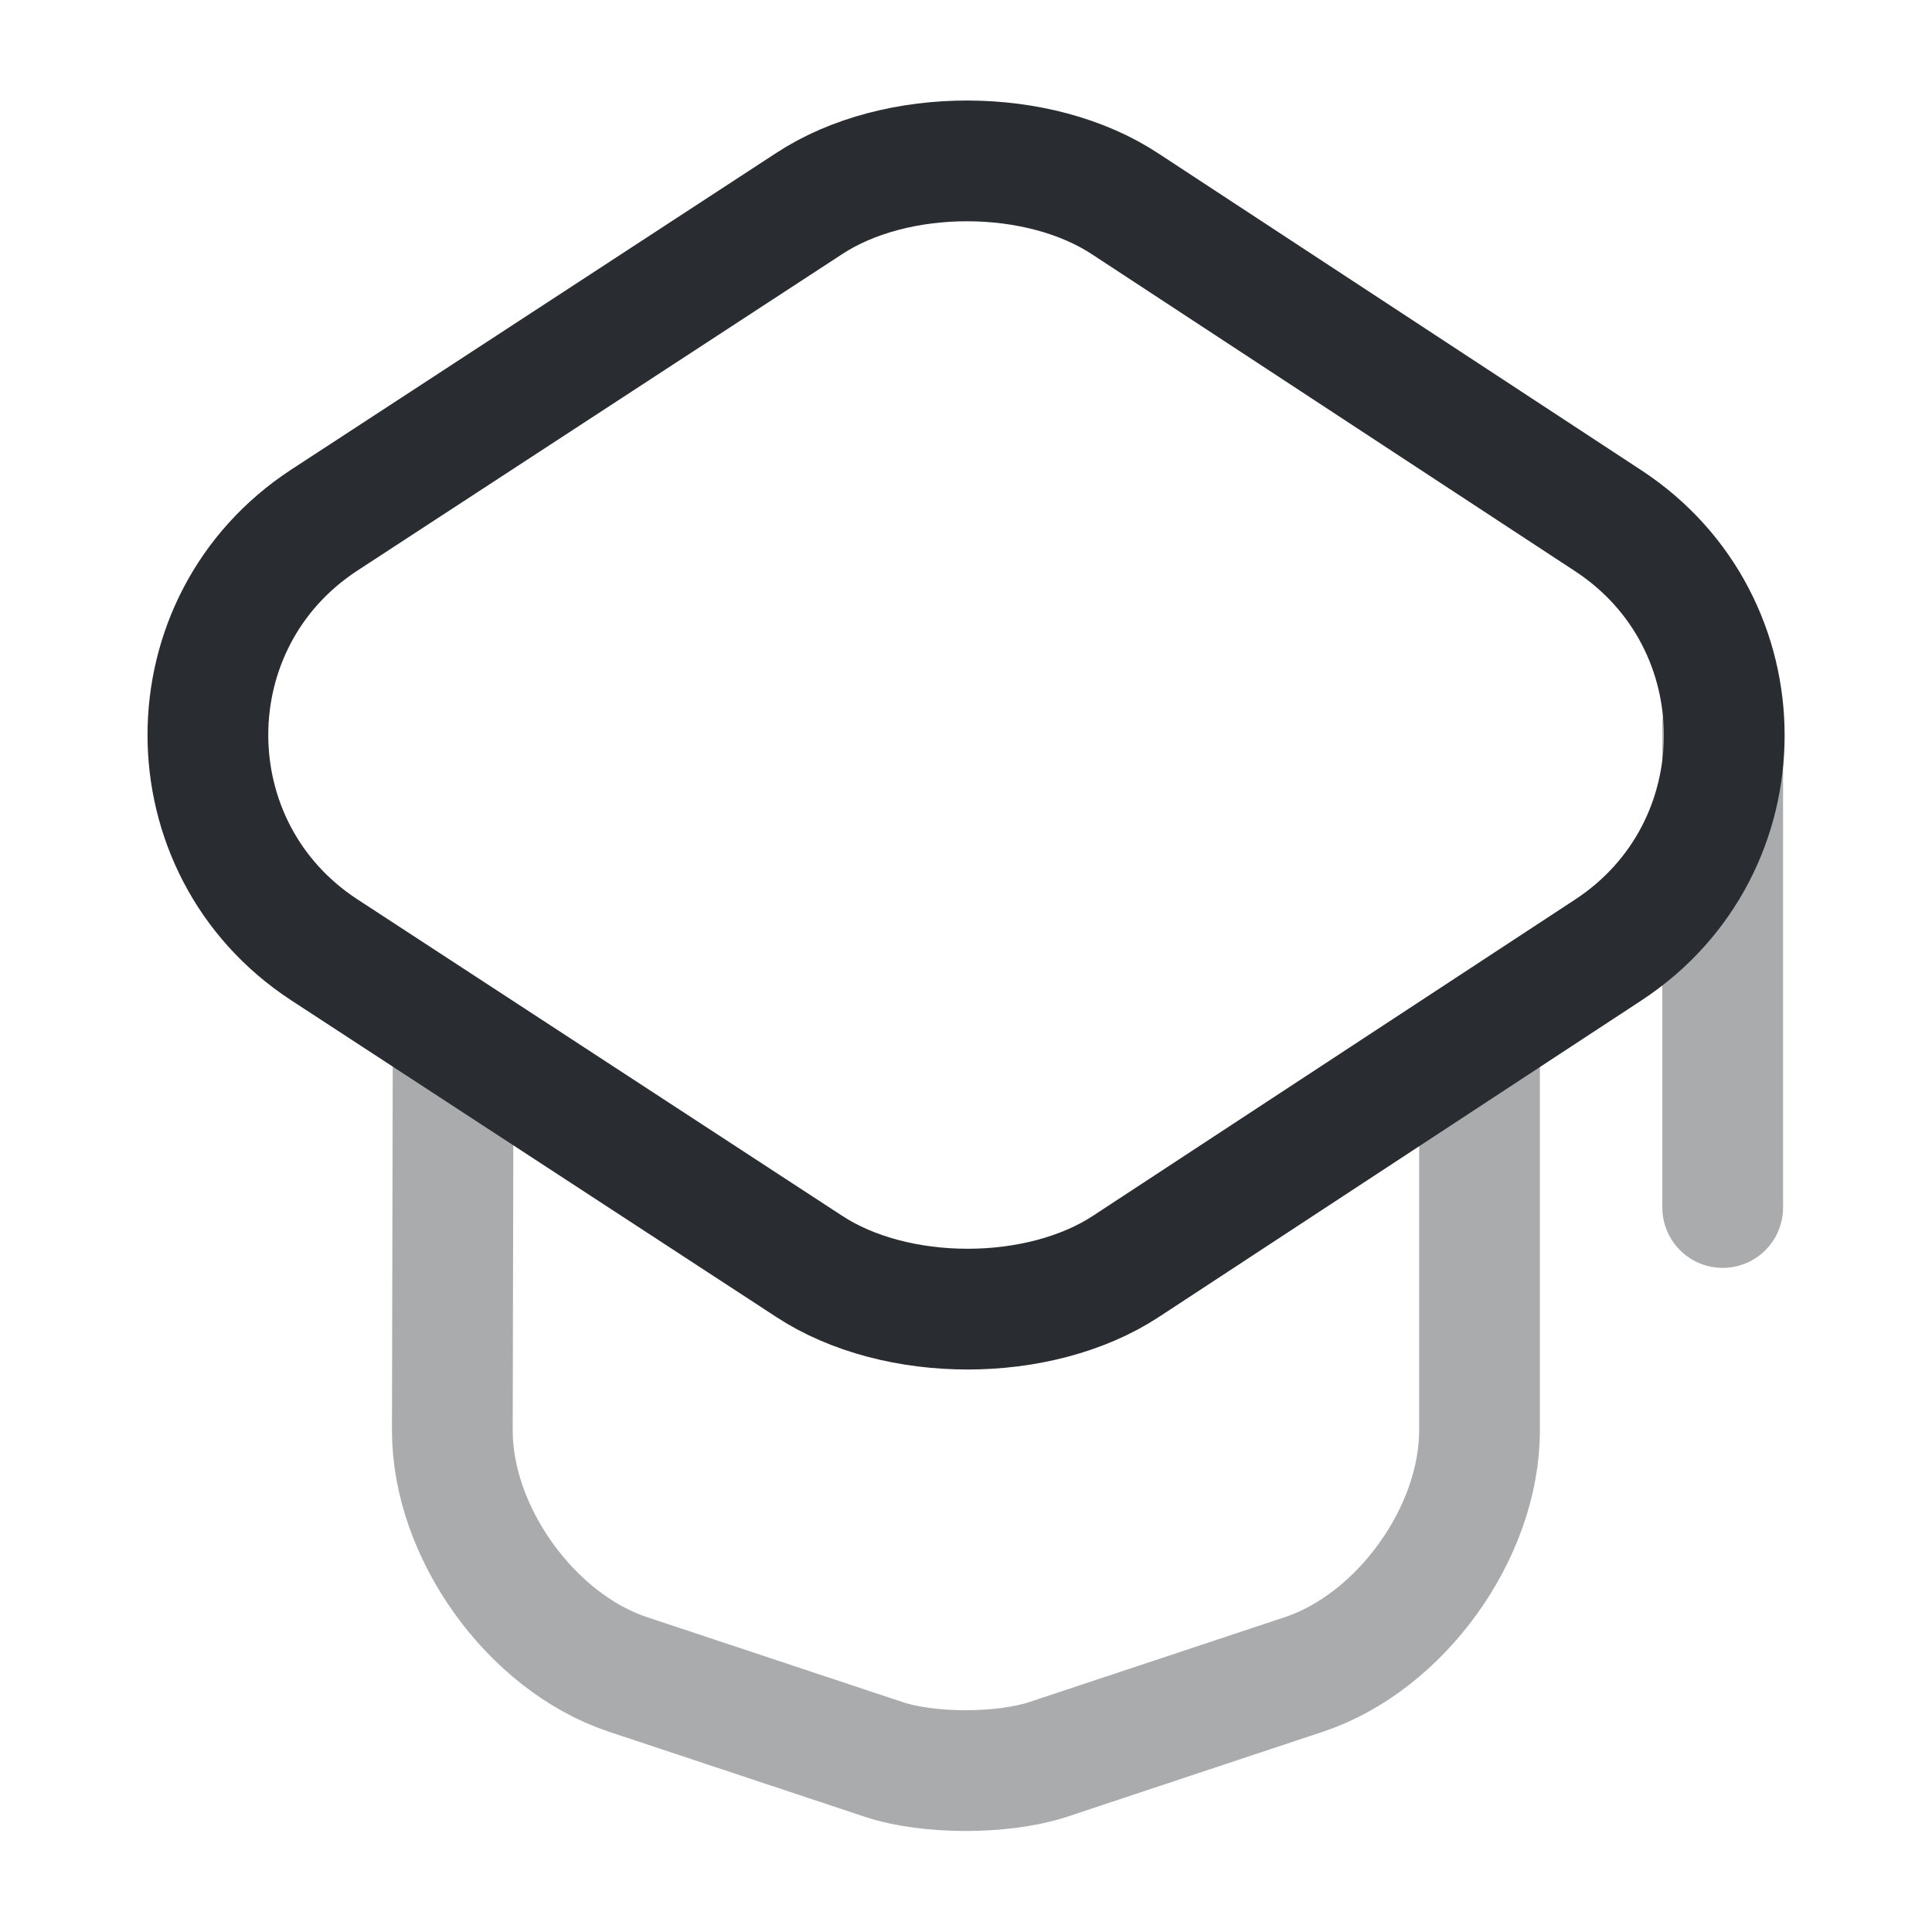
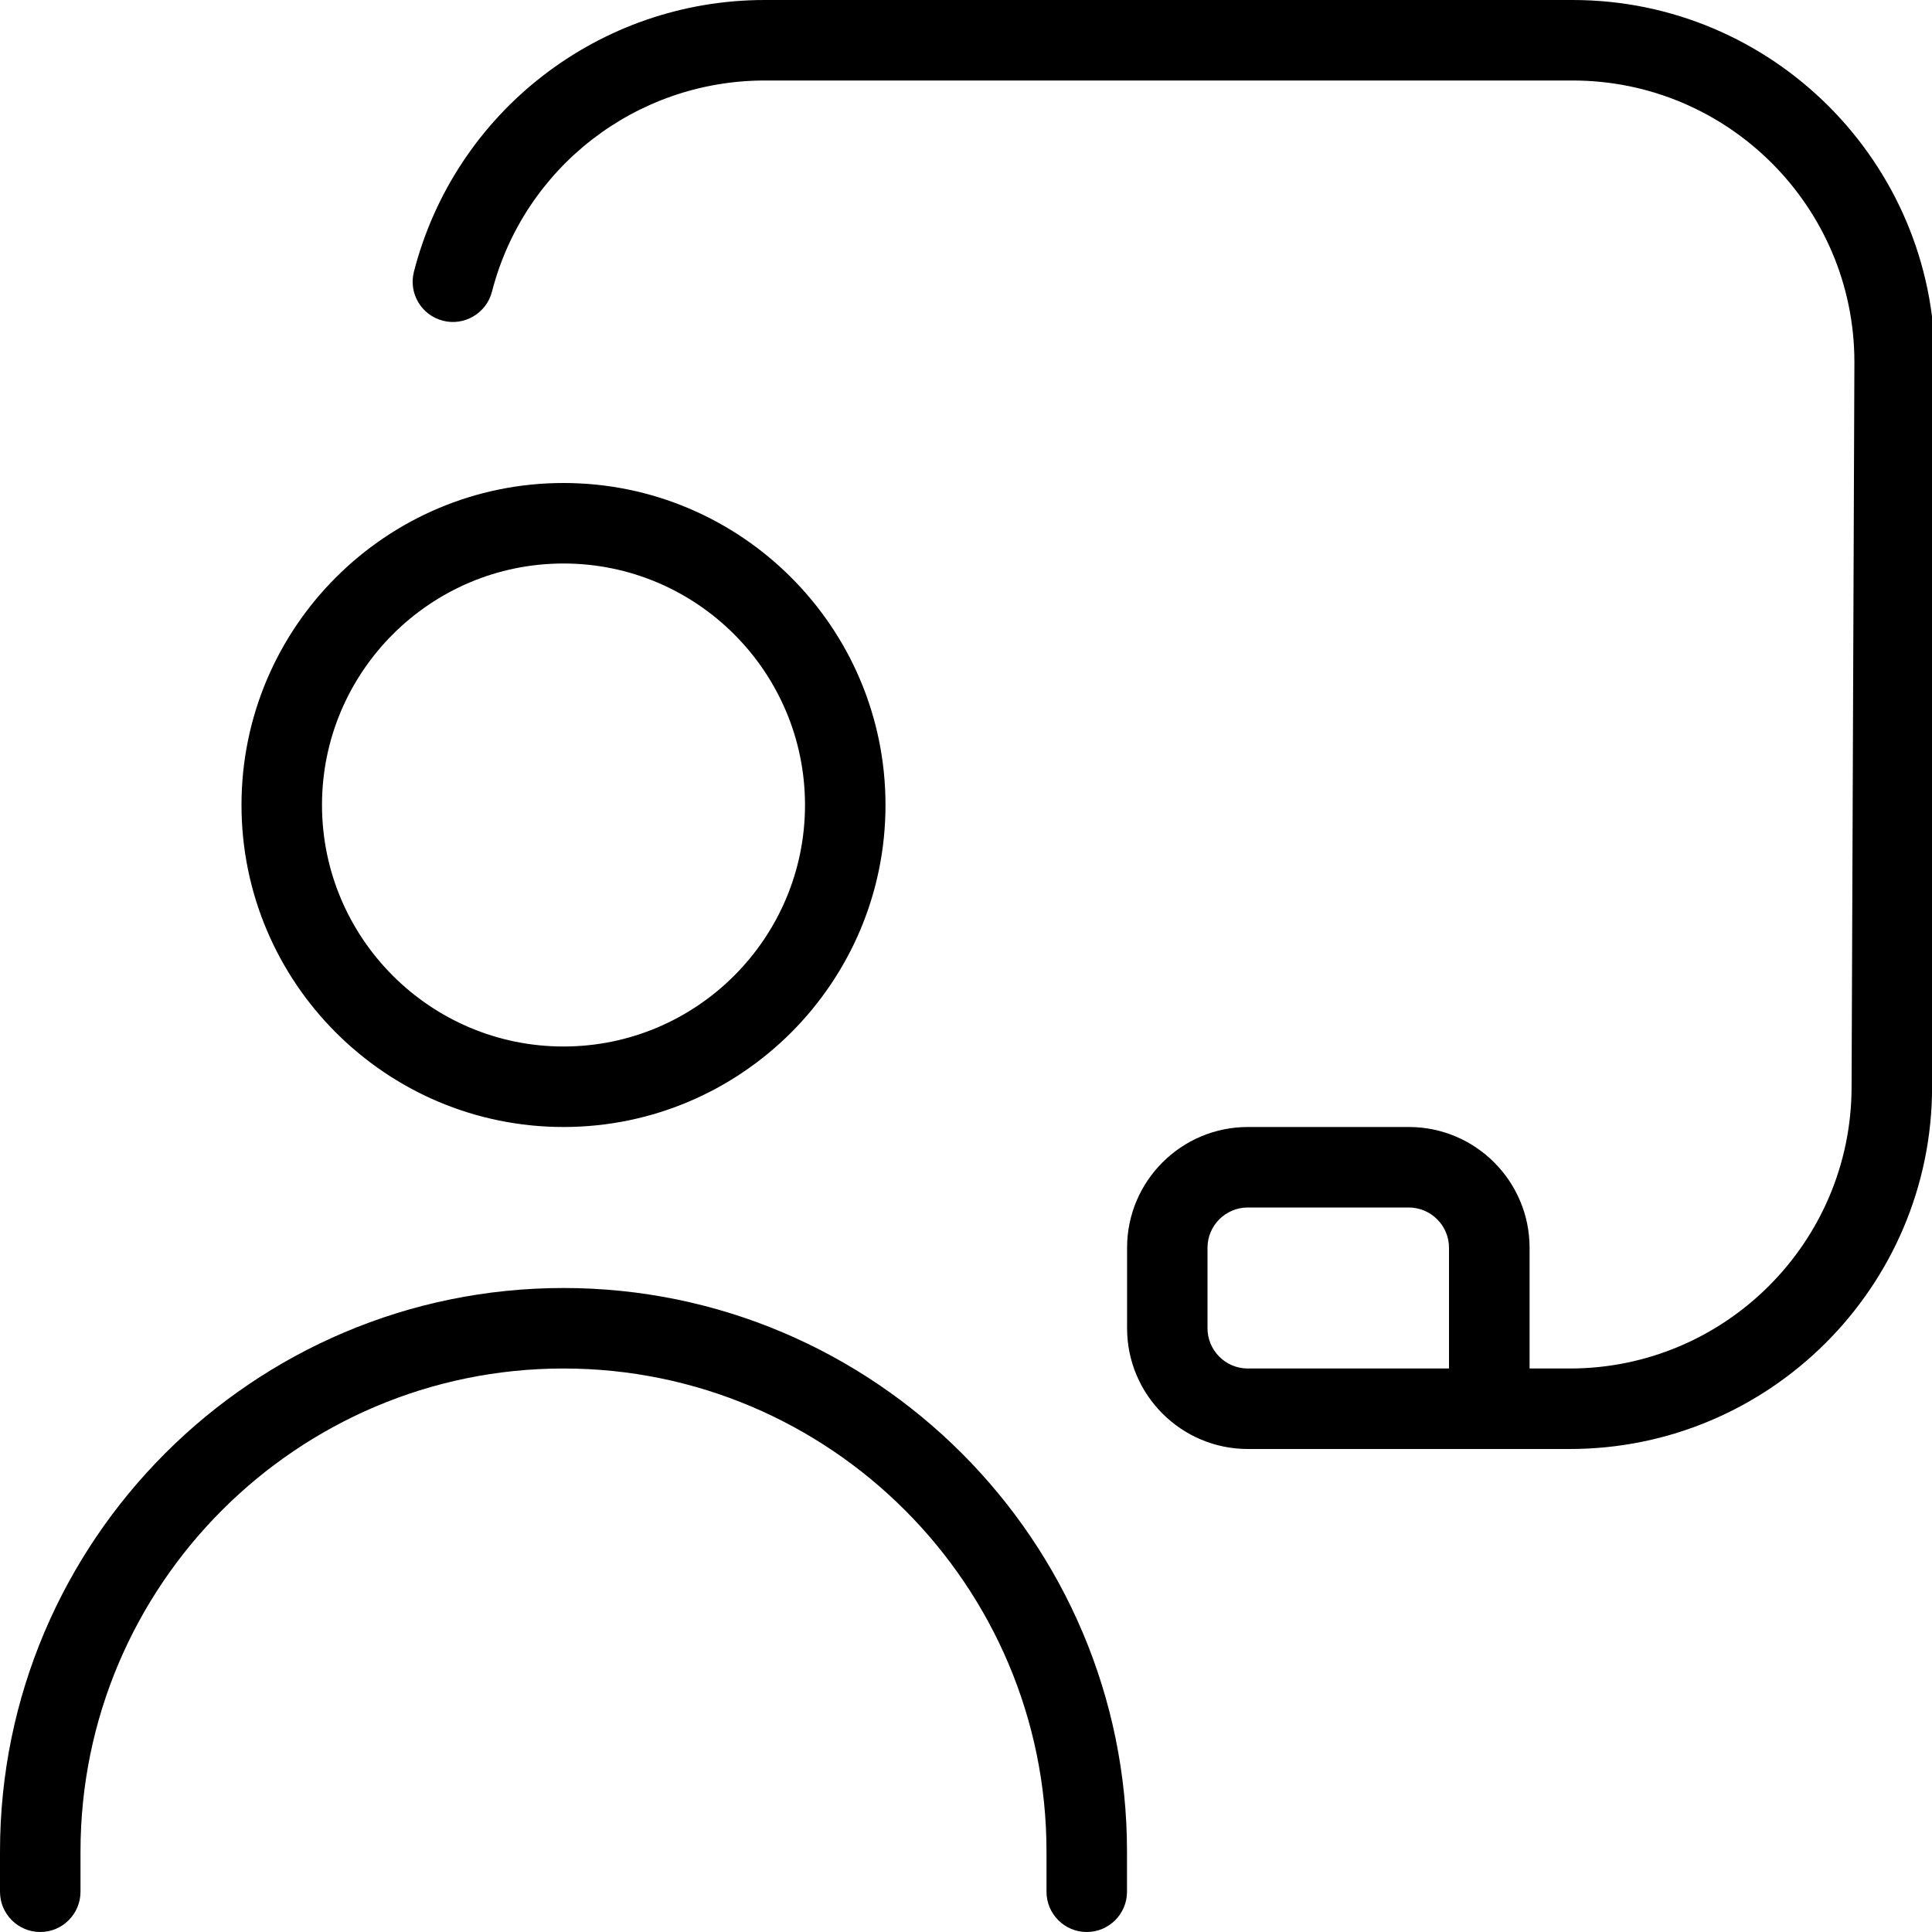
- <svg xmlns="http://www.w3.org/2000/svg" width="800px" height="800px" viewBox="0 0 24 24" fill="none">
-   <path d="M10.05 2.53L4.03 6.46C2.1 7.72 2.1 10.54 4.03 11.8L10.05 15.73C11.13 16.44 12.909 16.44 13.989 15.73L19.98 11.8C21.899 10.54 21.899 7.73 19.98 6.47L13.989 2.54C12.909 1.82 11.13 1.82 10.05 2.53Z" stroke="#292D32" stroke-width="1.5" stroke-linecap="round" stroke-linejoin="round" />
-   <path opacity="0.4" d="M5.629 13.08L5.619 17.77C5.619 19.04 6.599 20.4 7.799 20.8L10.989 21.86C11.539 22.04 12.449 22.04 13.009 21.86L16.199 20.8C17.399 20.4 18.379 19.04 18.379 17.77V13.13" stroke="#292D32" stroke-width="1.5" stroke-linecap="round" stroke-linejoin="round" />
-   <path opacity="0.4" d="M21.4 15V9" stroke="#292D32" stroke-width="1.5" stroke-linecap="round" stroke-linejoin="round" />
+ <svg xmlns="http://www.w3.org/2000/svg" id="Layer_1" data-name="Layer 1" viewBox="0 0 24 24" width="512" height="512">
+   <path d="m7,14c2.206,0,4-1.794,4-4s-1.794-4-4-4-4,1.794-4,4,1.794,4,4,4Zm0-7c1.654,0,3,1.346,3,3s-1.346,3-3,3-3-1.346-3-3,1.346-3,3-3Zm7,16v.5c0,.276-.224.5-.5.5s-.5-.224-.5-.5v-.5c0-3.309-2.691-6-6-6s-6,2.691-6,6v.5c0,.276-.224.5-.5.5s-.5-.224-.5-.5v-.5c0-3.859,3.14-7,7-7s7,3.141,7,7ZM19.535,0h-10.035c-2.055,0-3.847,1.388-4.358,3.375-.069.268.092.54.36.609.263.069.54-.092.609-.359.397-1.546,1.792-2.625,3.39-2.625h10.035c1.93,0,3.5,1.57,3.5,3.498l-.035,9.002c0,1.93-1.57,3.5-3.5,3.5h-.5v-1.5c0-.827-.673-1.5-1.5-1.5h-2c-.827,0-1.5.673-1.5,1.5v1c0,.827.673,1.5,1.5,1.5h4c2.481,0,4.5-2.019,4.5-4.498l.035-9.002c0-2.481-2.019-4.5-4.5-4.5Zm-1.535,17h-2.5c-.276,0-.5-.225-.5-.5v-1c0-.275.224-.5.5-.5h2c.276,0,.5.225.5.5v1.5Z" />
</svg>
